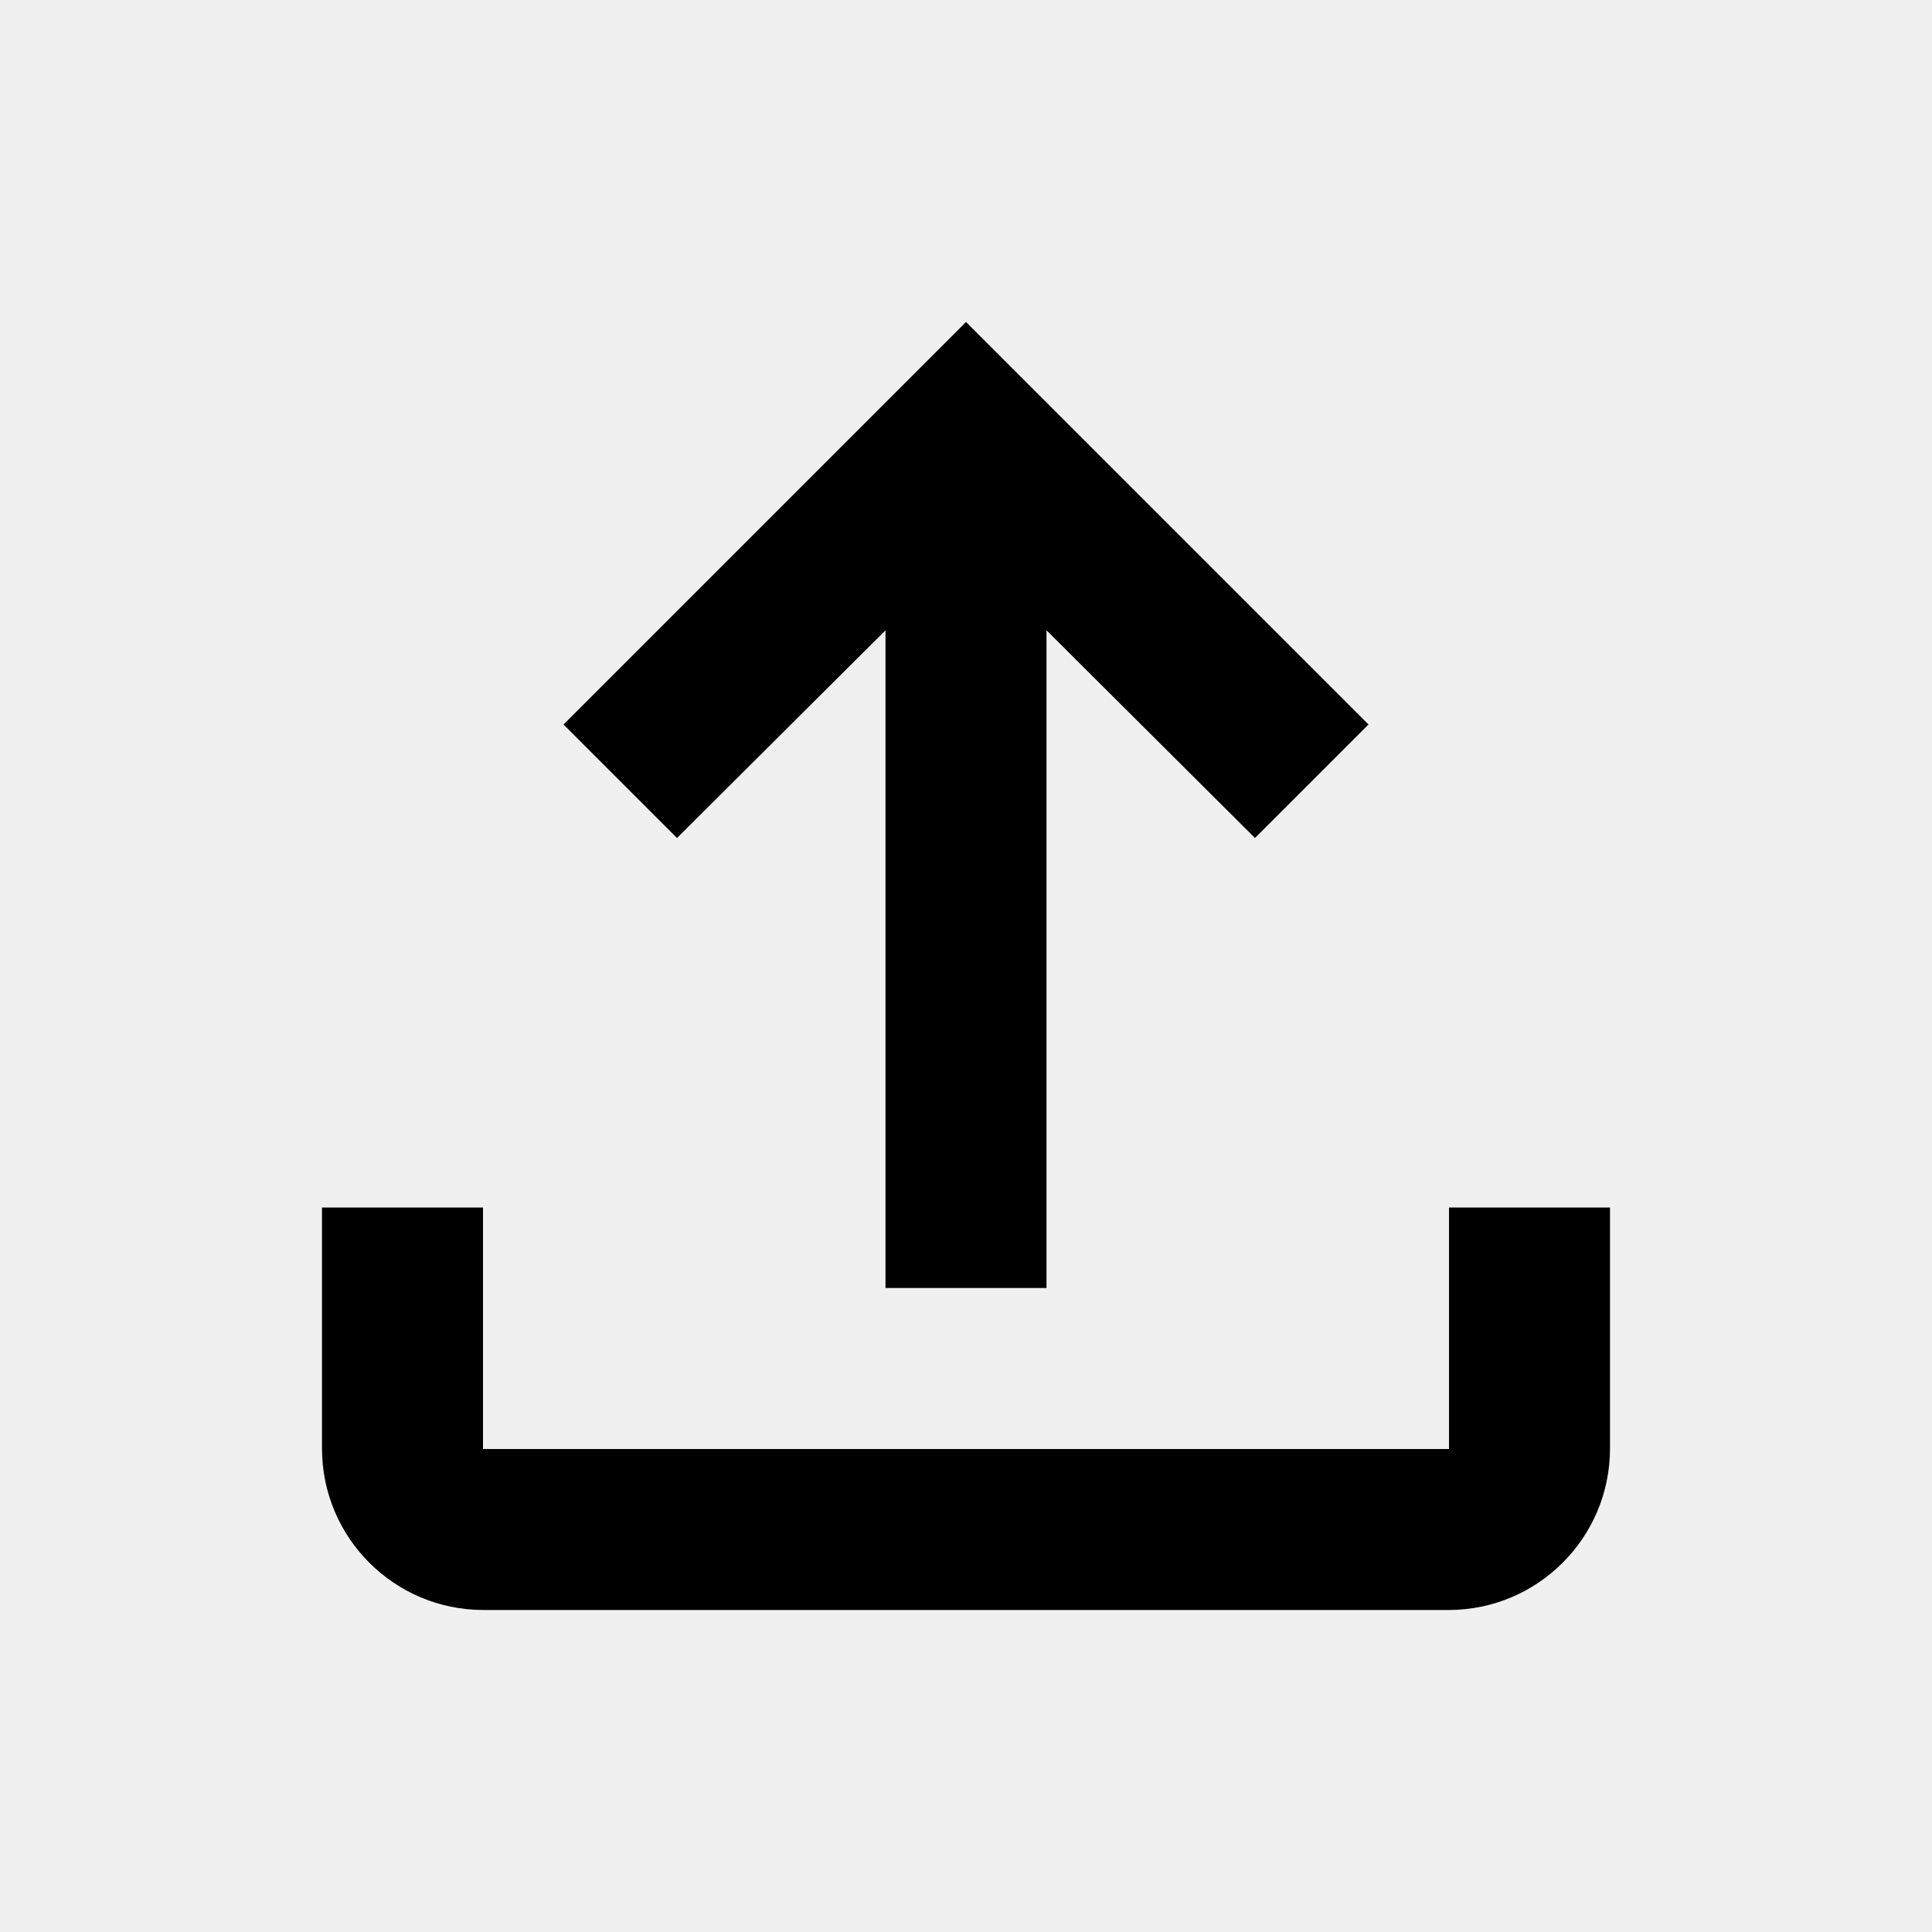
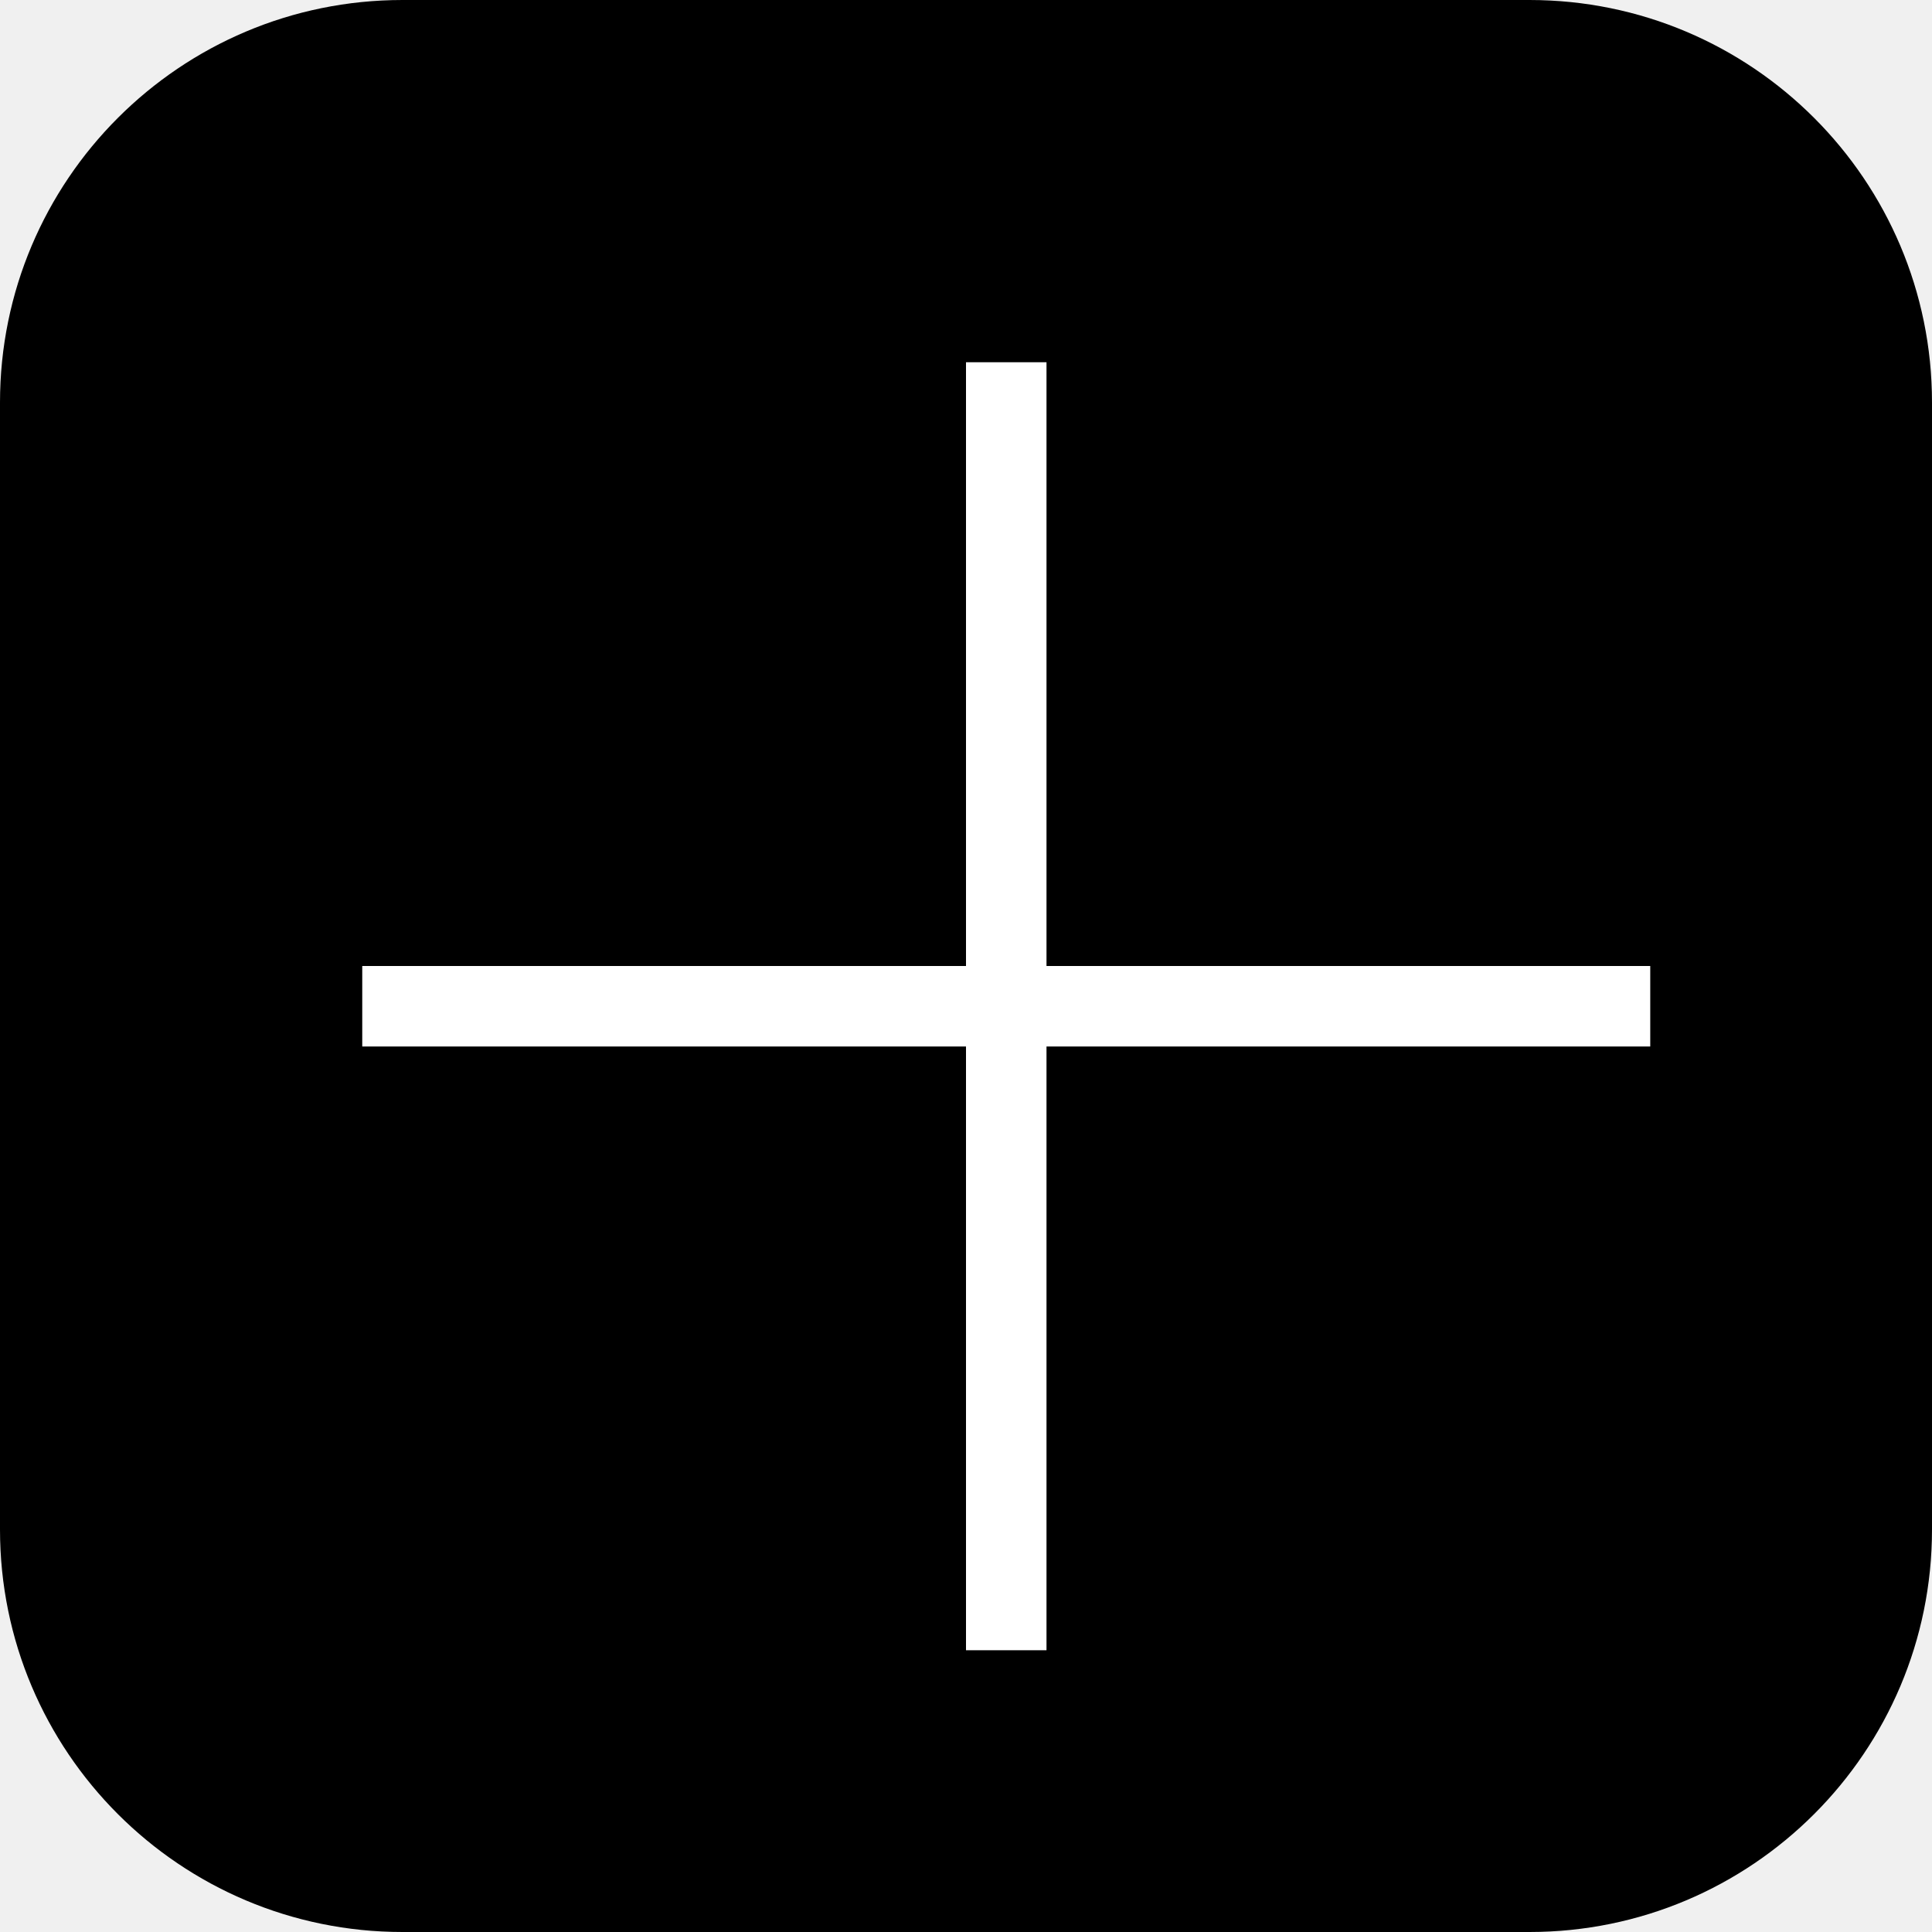
- <svg xmlns="http://www.w3.org/2000/svg" id="upload-B" width="24" height="24" viewBox="0 0 24 24">
-   <rect id="사각형_17" data-name="사각형 17" width="24" height="24" fill="none" />
-   <path id="패스_3" data-name="패스 3" d="M18,15v3H6V15H4v3a2.006,2.006,0,0,0,2,2H18a2.006,2.006,0,0,0,2-2V15ZM7,9l1.41,1.41L11,7.83V16h2V7.83l2.59,2.58L17,9,12,4Z" />
+ <svg xmlns="http://www.w3.org/2000/svg" width="24" height="24" viewBox="0 0 24 24">
+   <g transform="translate(-776 -565)">
+     <rect width="24" height="24" rx="5" transform="translate(776 565)" />
+     <path d="M822.117,577h16" transform="translate(-41.617 0.5)" stroke="#fff" stroke-width="1" />
+     <path d="M822.117,577h16" transform="translate(1365.5 -252.617) rotate(90)" stroke="#fff" stroke-width="1" />
+   </g>
</svg>
